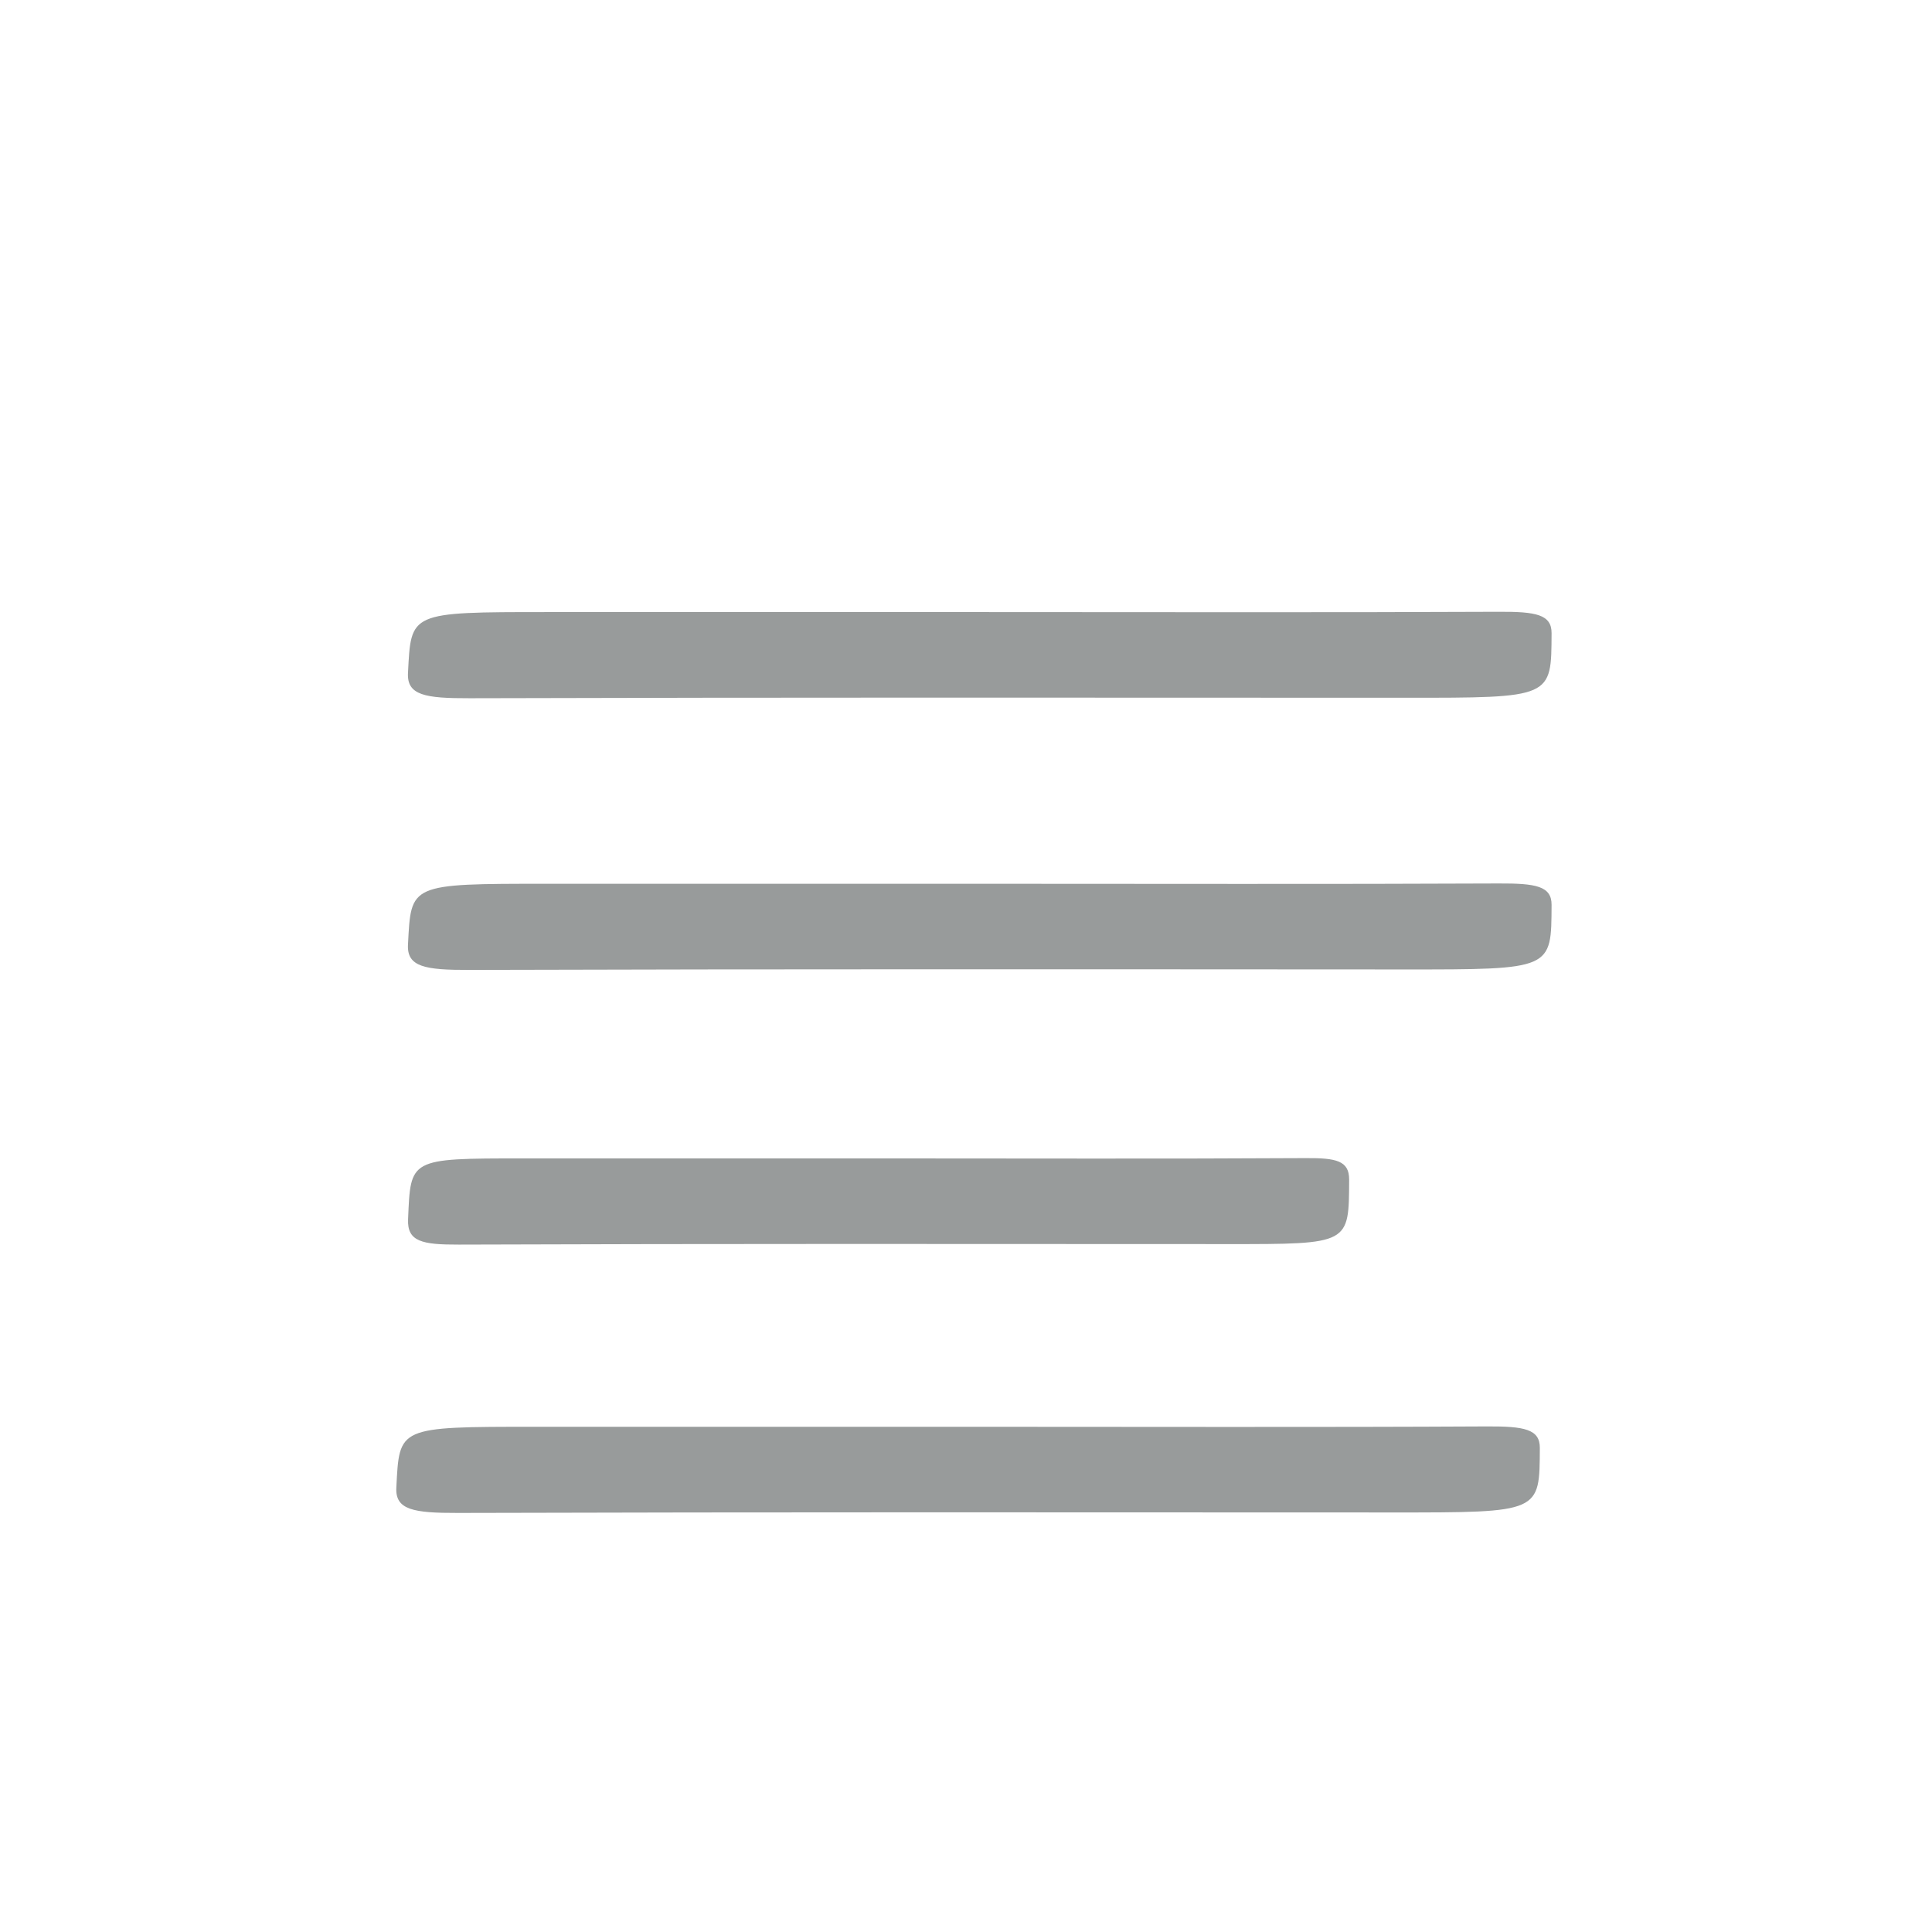
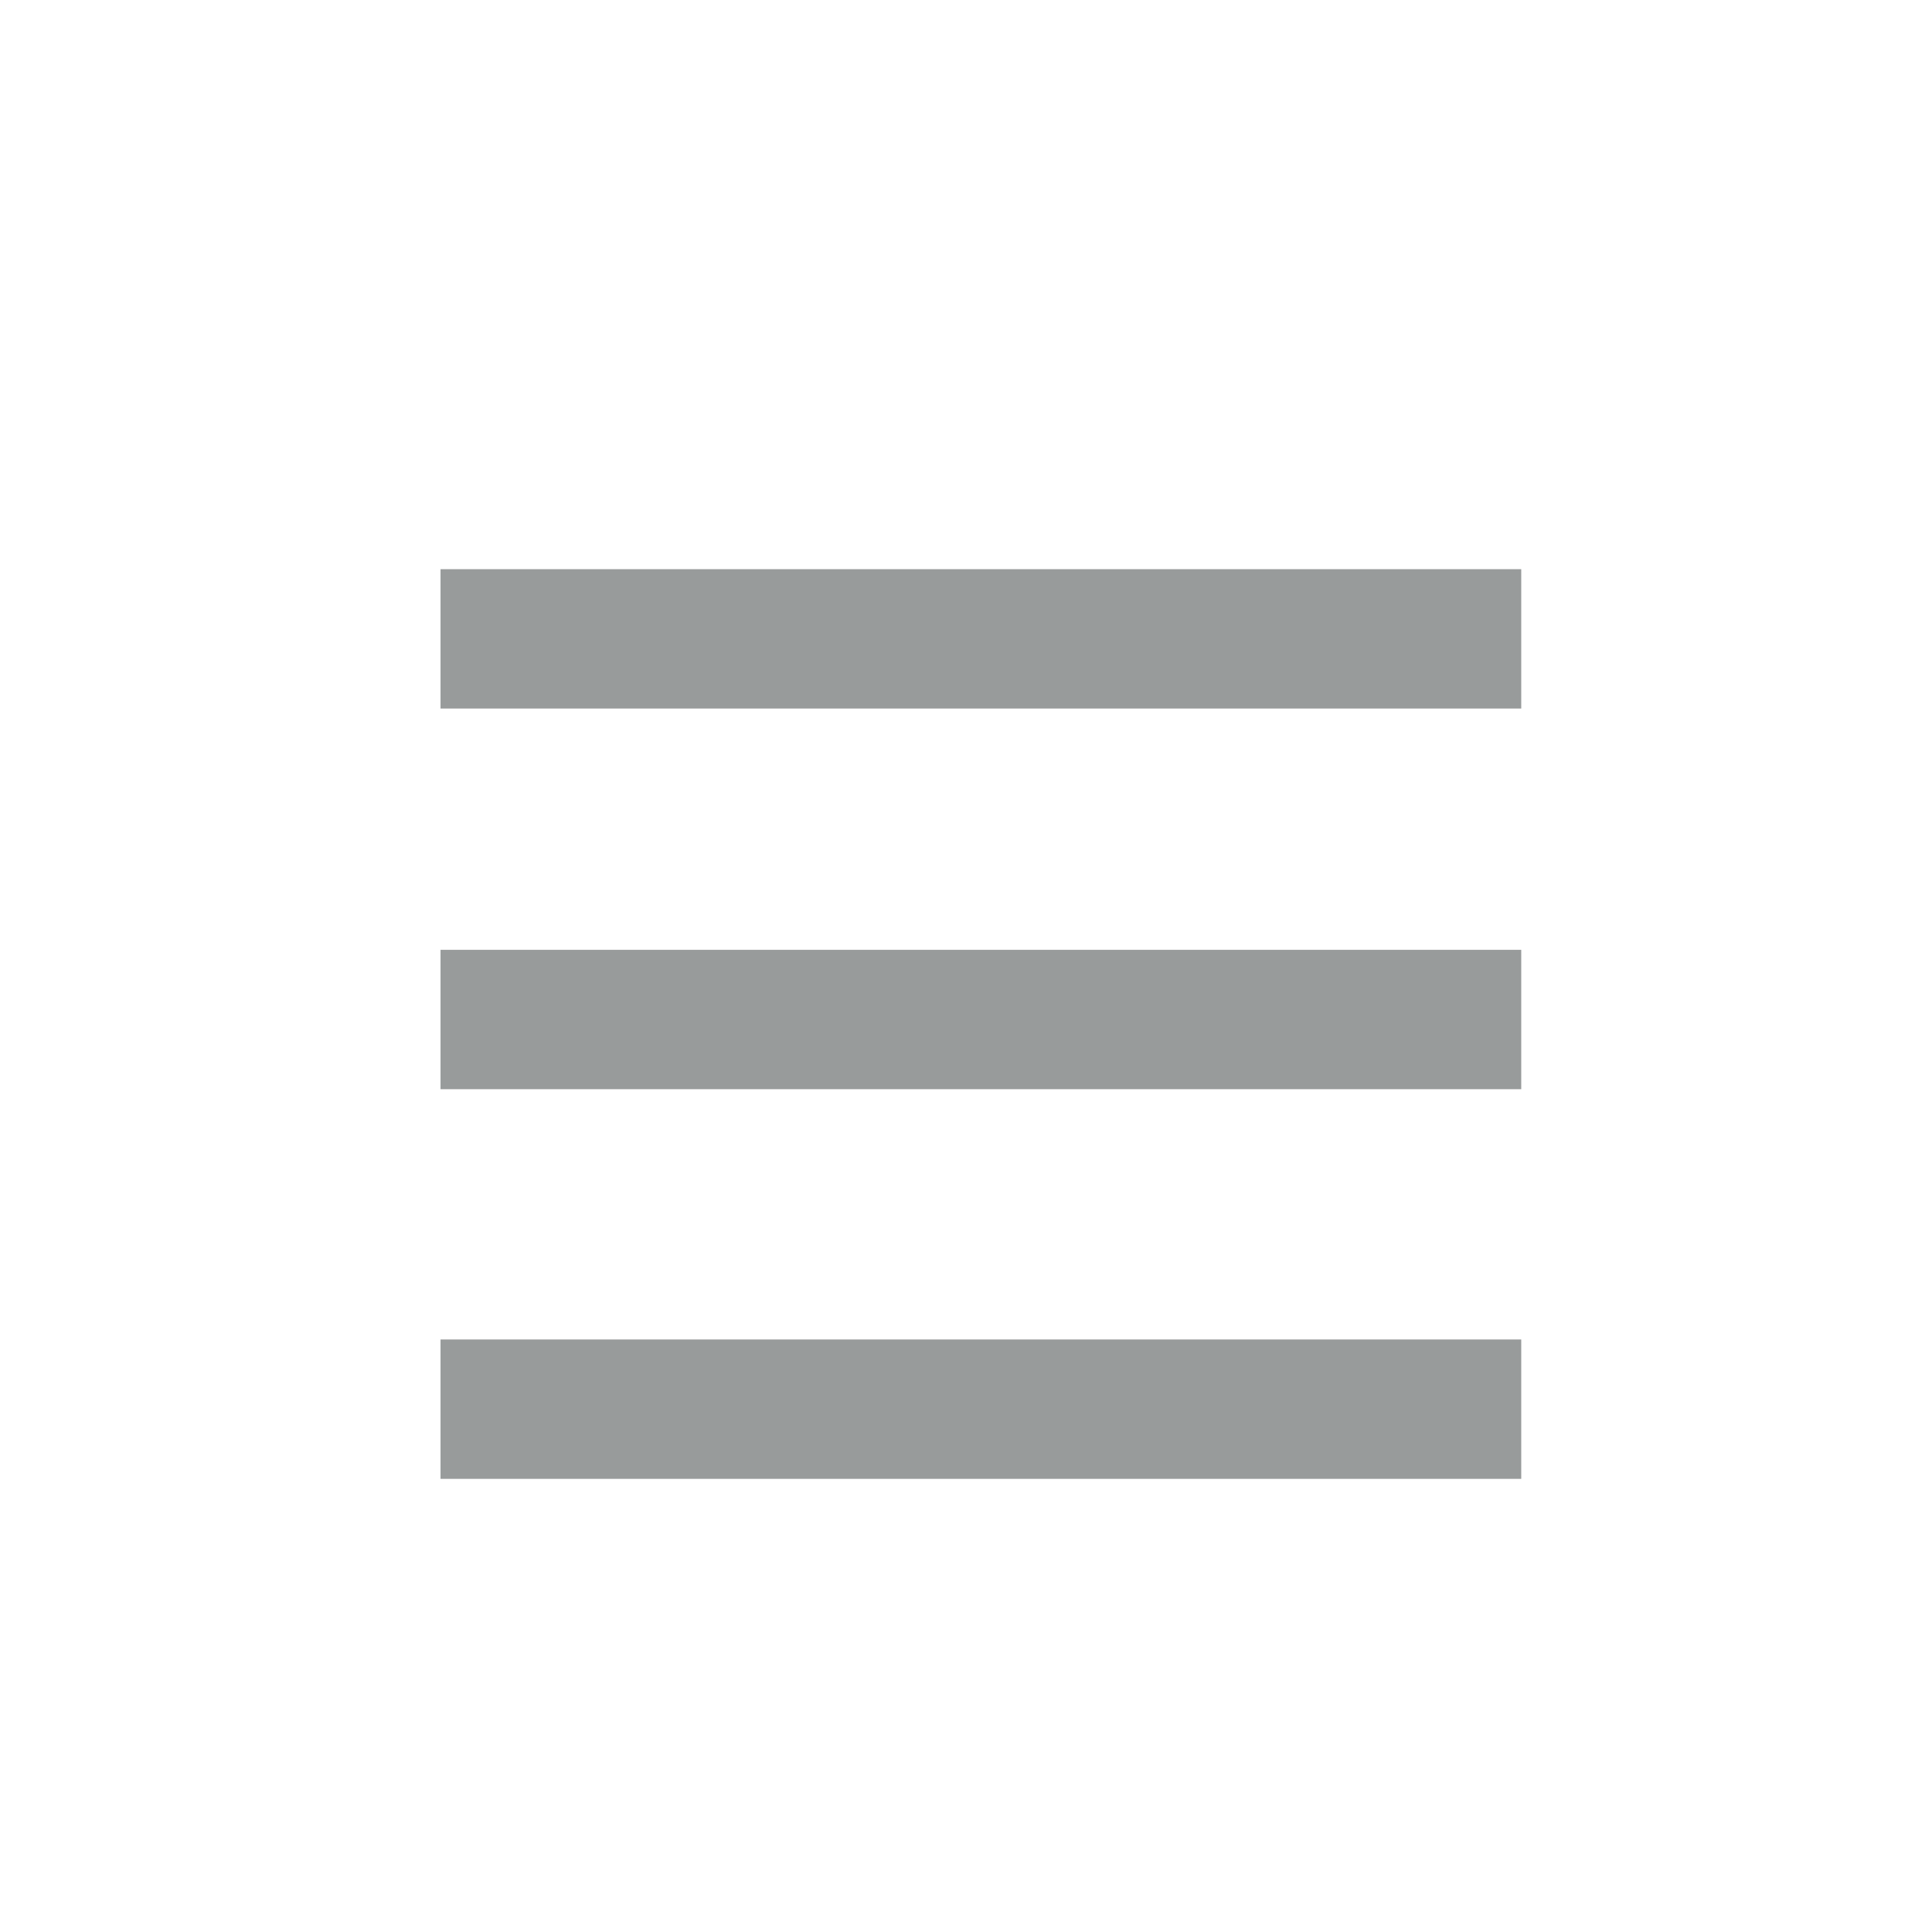
<svg xmlns="http://www.w3.org/2000/svg" version="1.1" id="Layer_1" x="0px" y="0px" width="64px" height="64px" viewBox="0 0 64 64" enable-background="new 0 0 64 64" xml:space="preserve">
  <g>
-     <path fill="#989b9b" d="M32.279,47.264c5.661,0,11.323,0.018,16.983-0.012c1.229-0.006,1.75,0.09,1.747,0.711   c-0.012,2.146,0.05,2.141-4.899,2.139c-10.313-0.004-20.628-0.014-30.943,0.016c-1.477,0.004-2.077-0.102-2.038-0.84   c0.106-2.014,0.021-2.014,4.624-2.014C22.594,47.264,27.438,47.264,32.279,47.264z" />
-     <g>
-       <path fill="#989b9b" d="M29.277,38.374c4.659,0,9.319,0.017,13.977-0.01c1.014-0.007,1.439,0.088,1.438,0.709    c-0.01,2.146,0.041,2.141-4.031,2.139c-8.488-0.004-16.978-0.014-25.466,0.017c-1.215,0.004-1.709-0.101-1.677-0.838    c0.087-2.015,0.018-2.017,3.806-2.017C21.306,38.374,25.293,38.374,29.277,38.374z" />
-     </g>
-     <g>
-       <path fill="#989b9b" d="M32.668,20.276c5.66,0,11.322,0.016,16.982-0.01c1.229-0.006,1.75,0.088,1.748,0.709    c-0.012,2.146,0.049,2.141-4.9,2.139C36.184,23.11,25.868,23.1,15.553,23.13c-1.477,0.004-2.077-0.1-2.038-0.838    c0.106-2.014,0.021-2.016,4.624-2.016C22.983,20.276,27.827,20.276,32.668,20.276z" />
-     </g>
-     <g>
-       <path fill="#989b9b" d="M32.668,29.276c5.66,0,11.322,0.016,16.982-0.01c1.229-0.006,1.75,0.088,1.748,0.708    c-0.012,2.146,0.049,2.142-4.9,2.14c-10.314-0.005-20.63-0.015-30.945,0.016c-1.477,0.004-2.077-0.1-2.038-0.838    c0.106-2.014,0.021-2.016,4.624-2.016C22.983,29.276,27.827,29.276,32.668,29.276z" />
-     </g>
+     <rect x="14.593" y="18.855" fill="#989b9b" width="35.8" height="4.616" />
+     <rect x="14.593" y="31.464" fill="#989b9b" width="35.8" height="4.617" />
+     <rect x="14.593" y="44.372" fill="#989b9b" width="35.8" height="4.617" />
  </g>
</svg>
